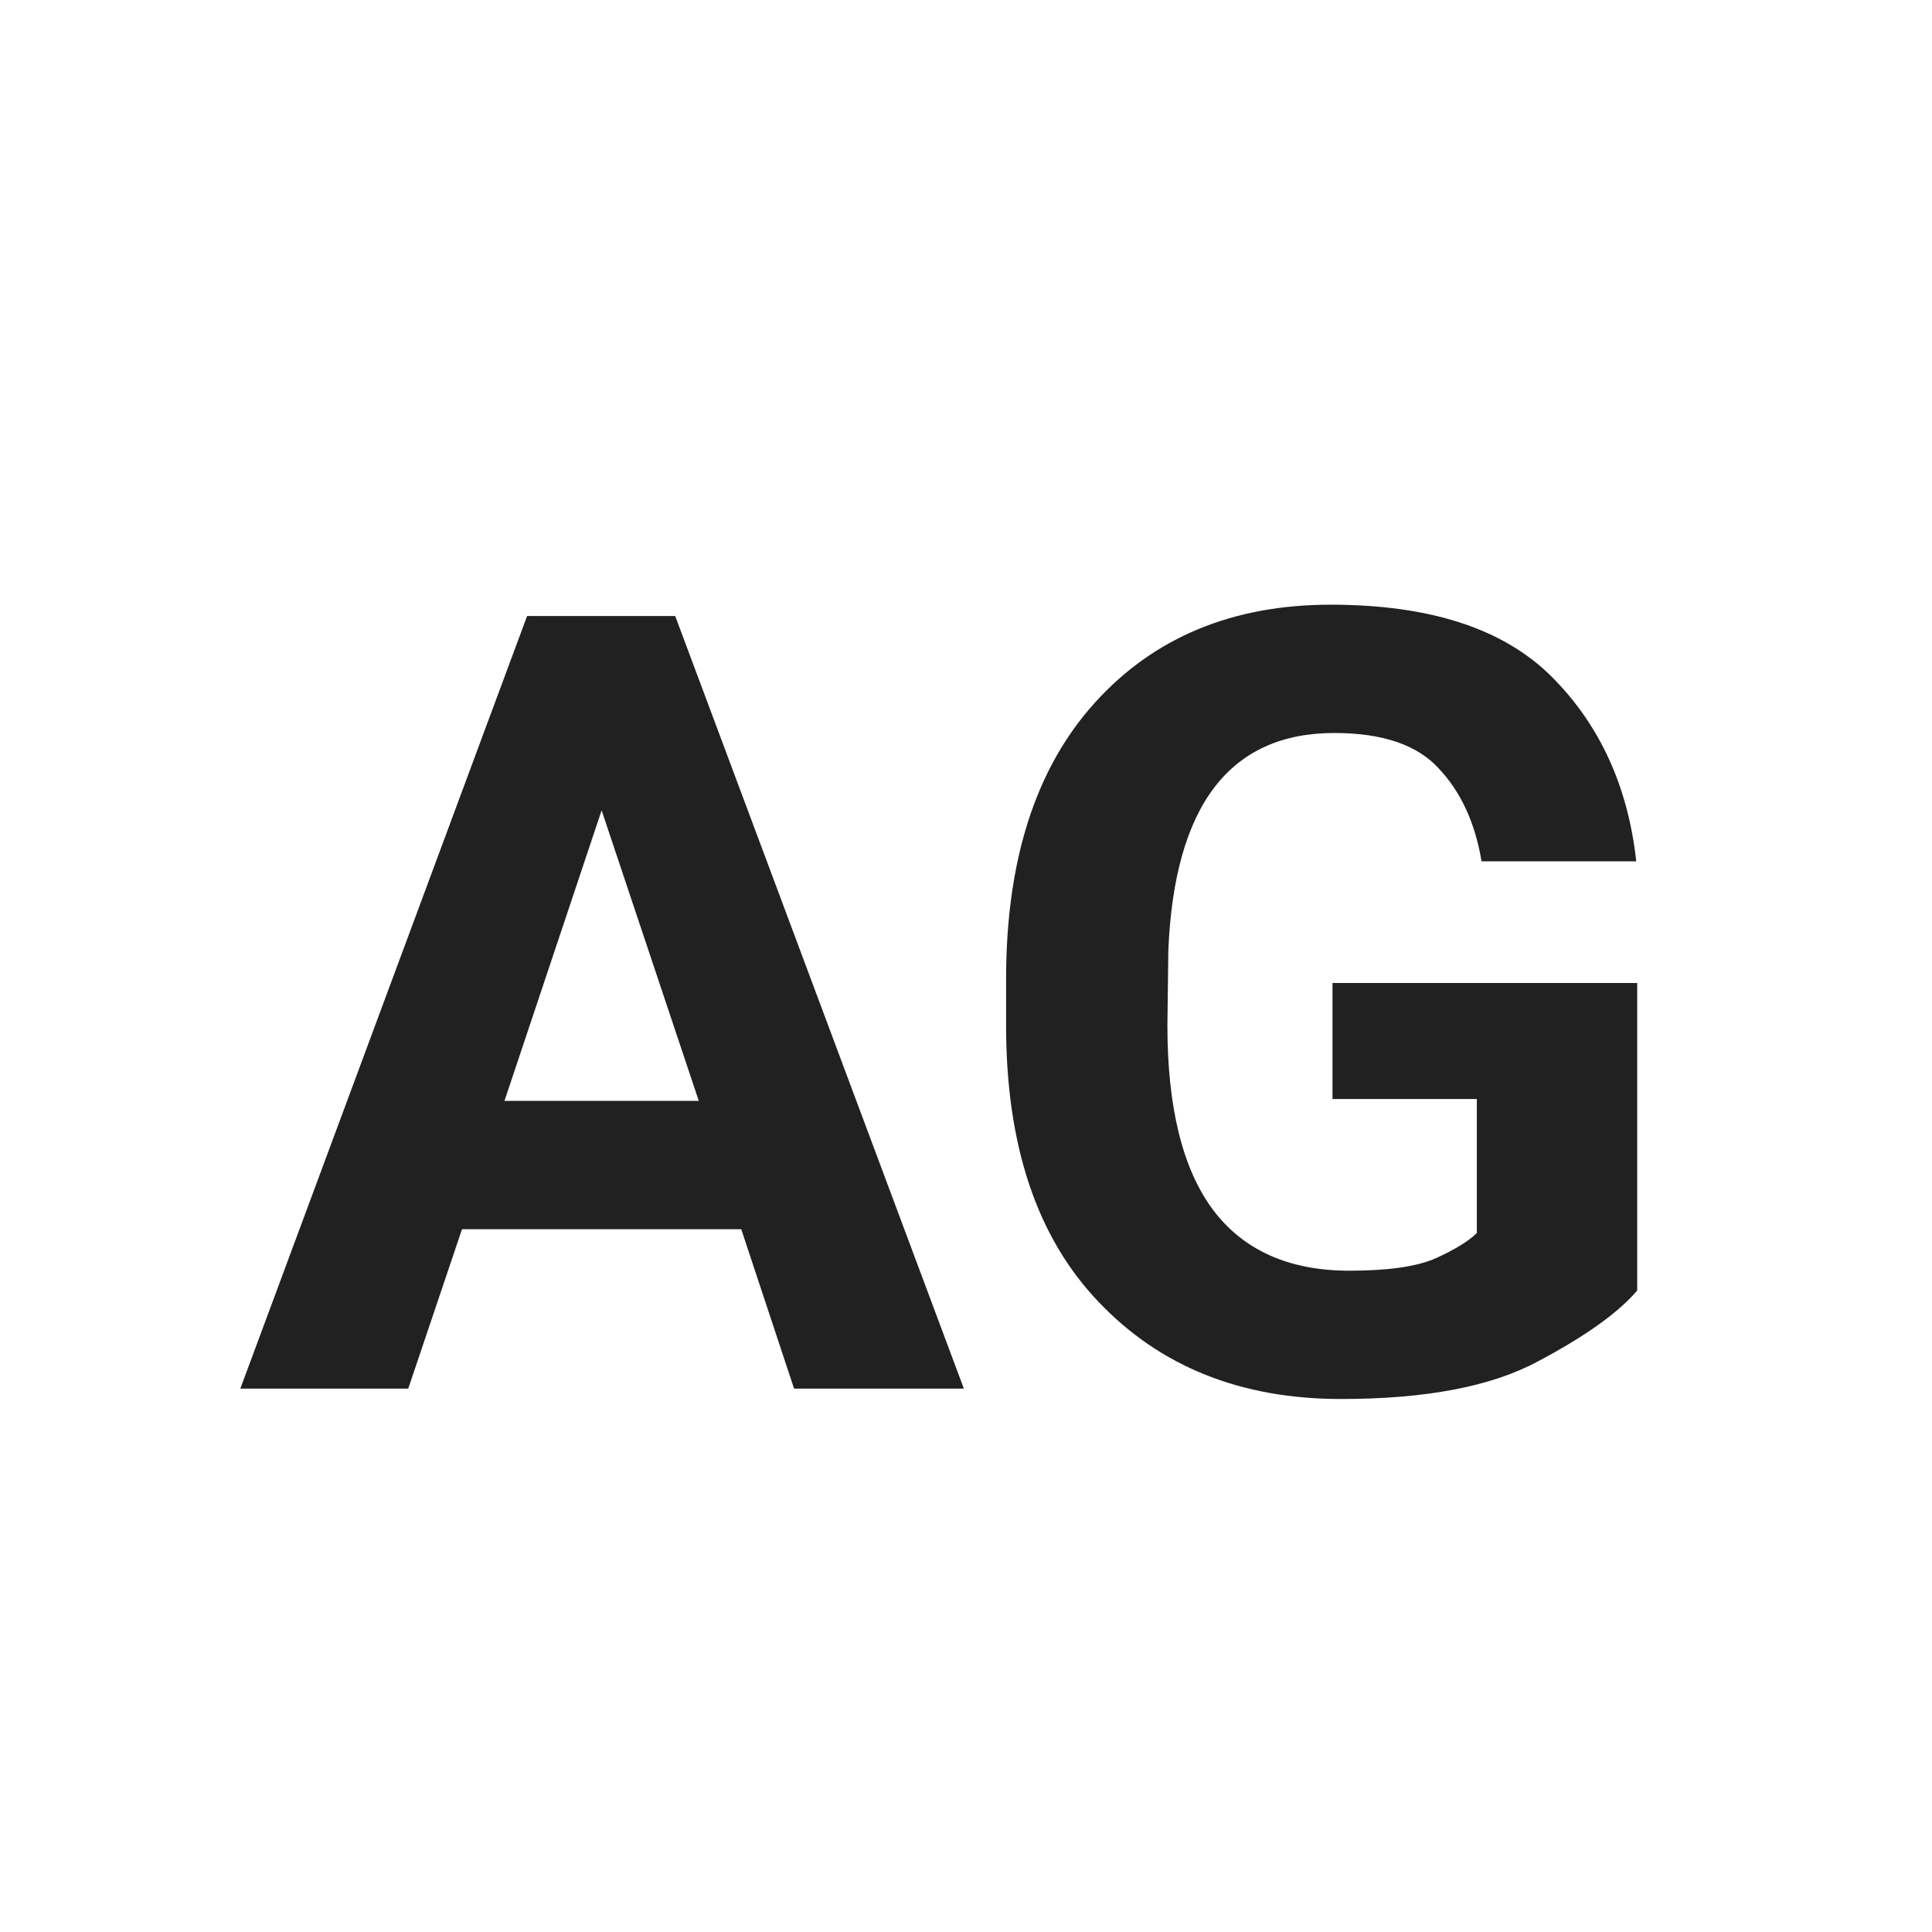
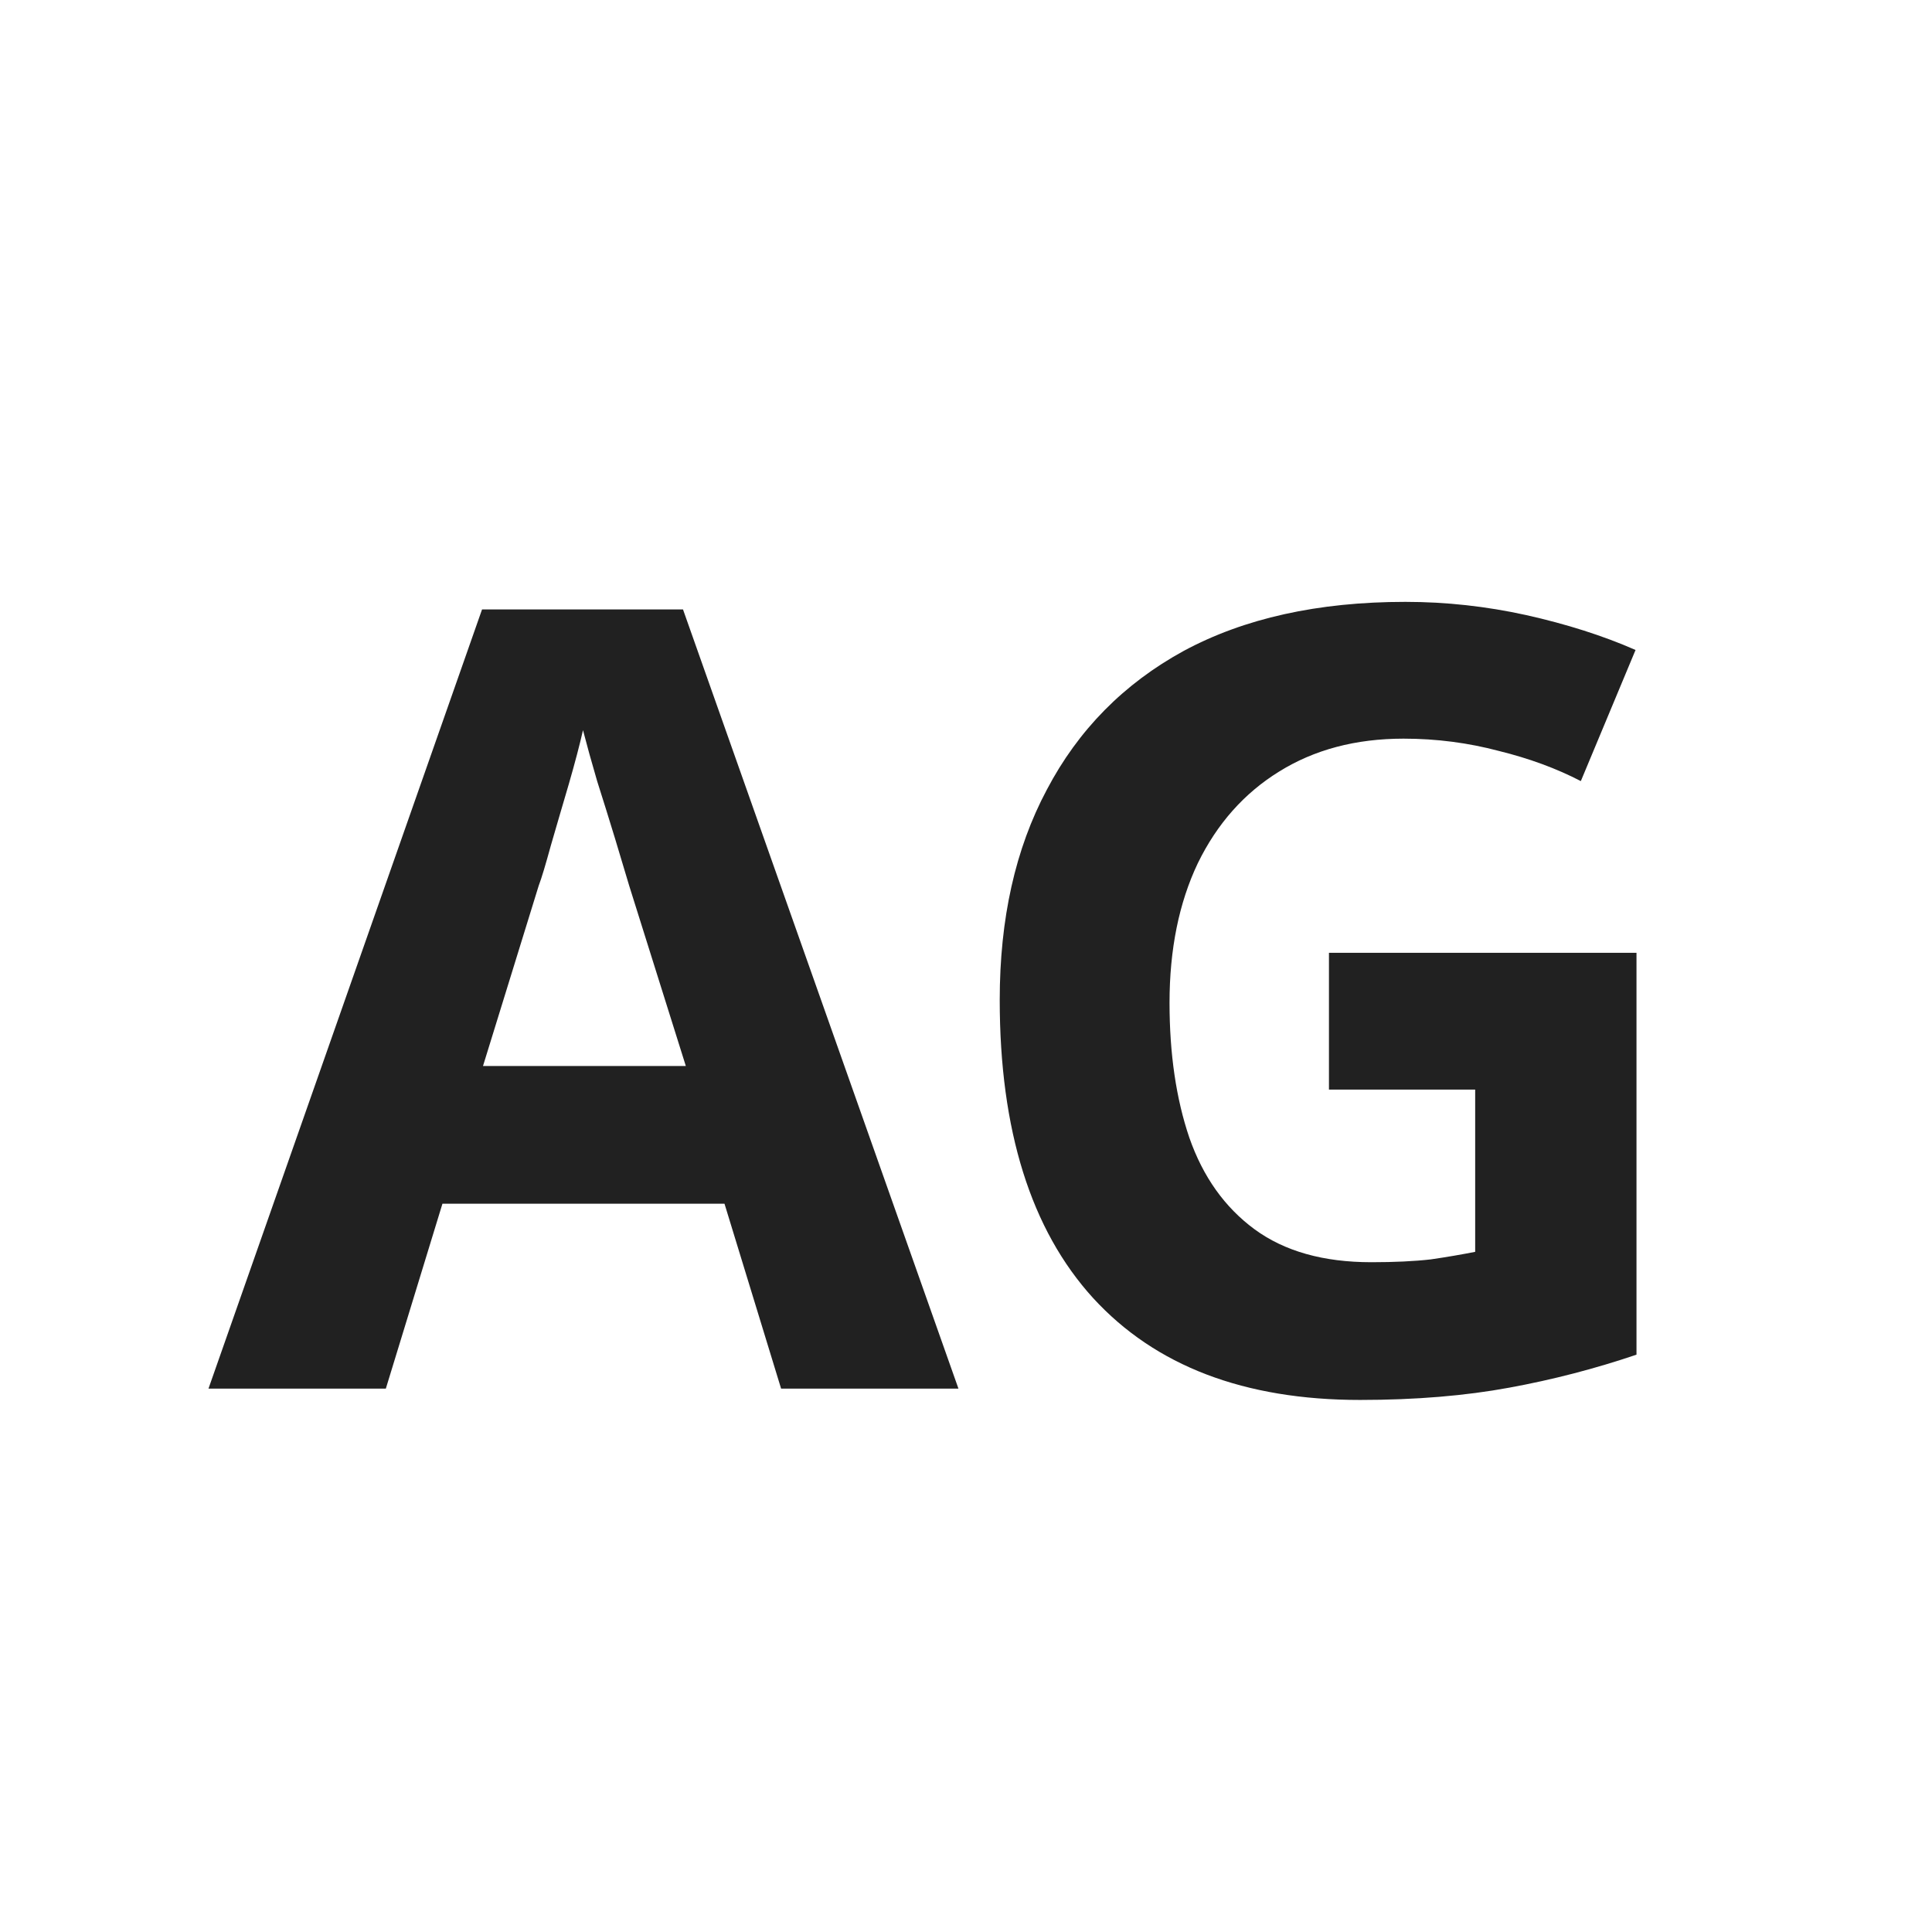
<svg xmlns="http://www.w3.org/2000/svg" viewBox="0 0 32 32">
-   <rect width="32" height="32" fill="white" />
-   <text x="16" y="23" font-family="-apple-system, BlinkMacSystemFont, 'Segoe UI', Roboto, sans-serif" font-size="18" font-weight="600" fill="#212121" text-anchor="middle">AG</text>
+   <style>
+     rect { fill: white; }
+     text { fill: #212121; }
+     @media (prefers-color-scheme: dark) {
+       rect { fill: #212121; }
+       text { fill: white; }
+     }
+   </style>
+   <rect width="32" height="32" />
+   <text x="16" y="23" font-family="system-ui, sans-serif" font-size="18" font-weight="600" text-anchor="middle">AG</text>
</svg>
